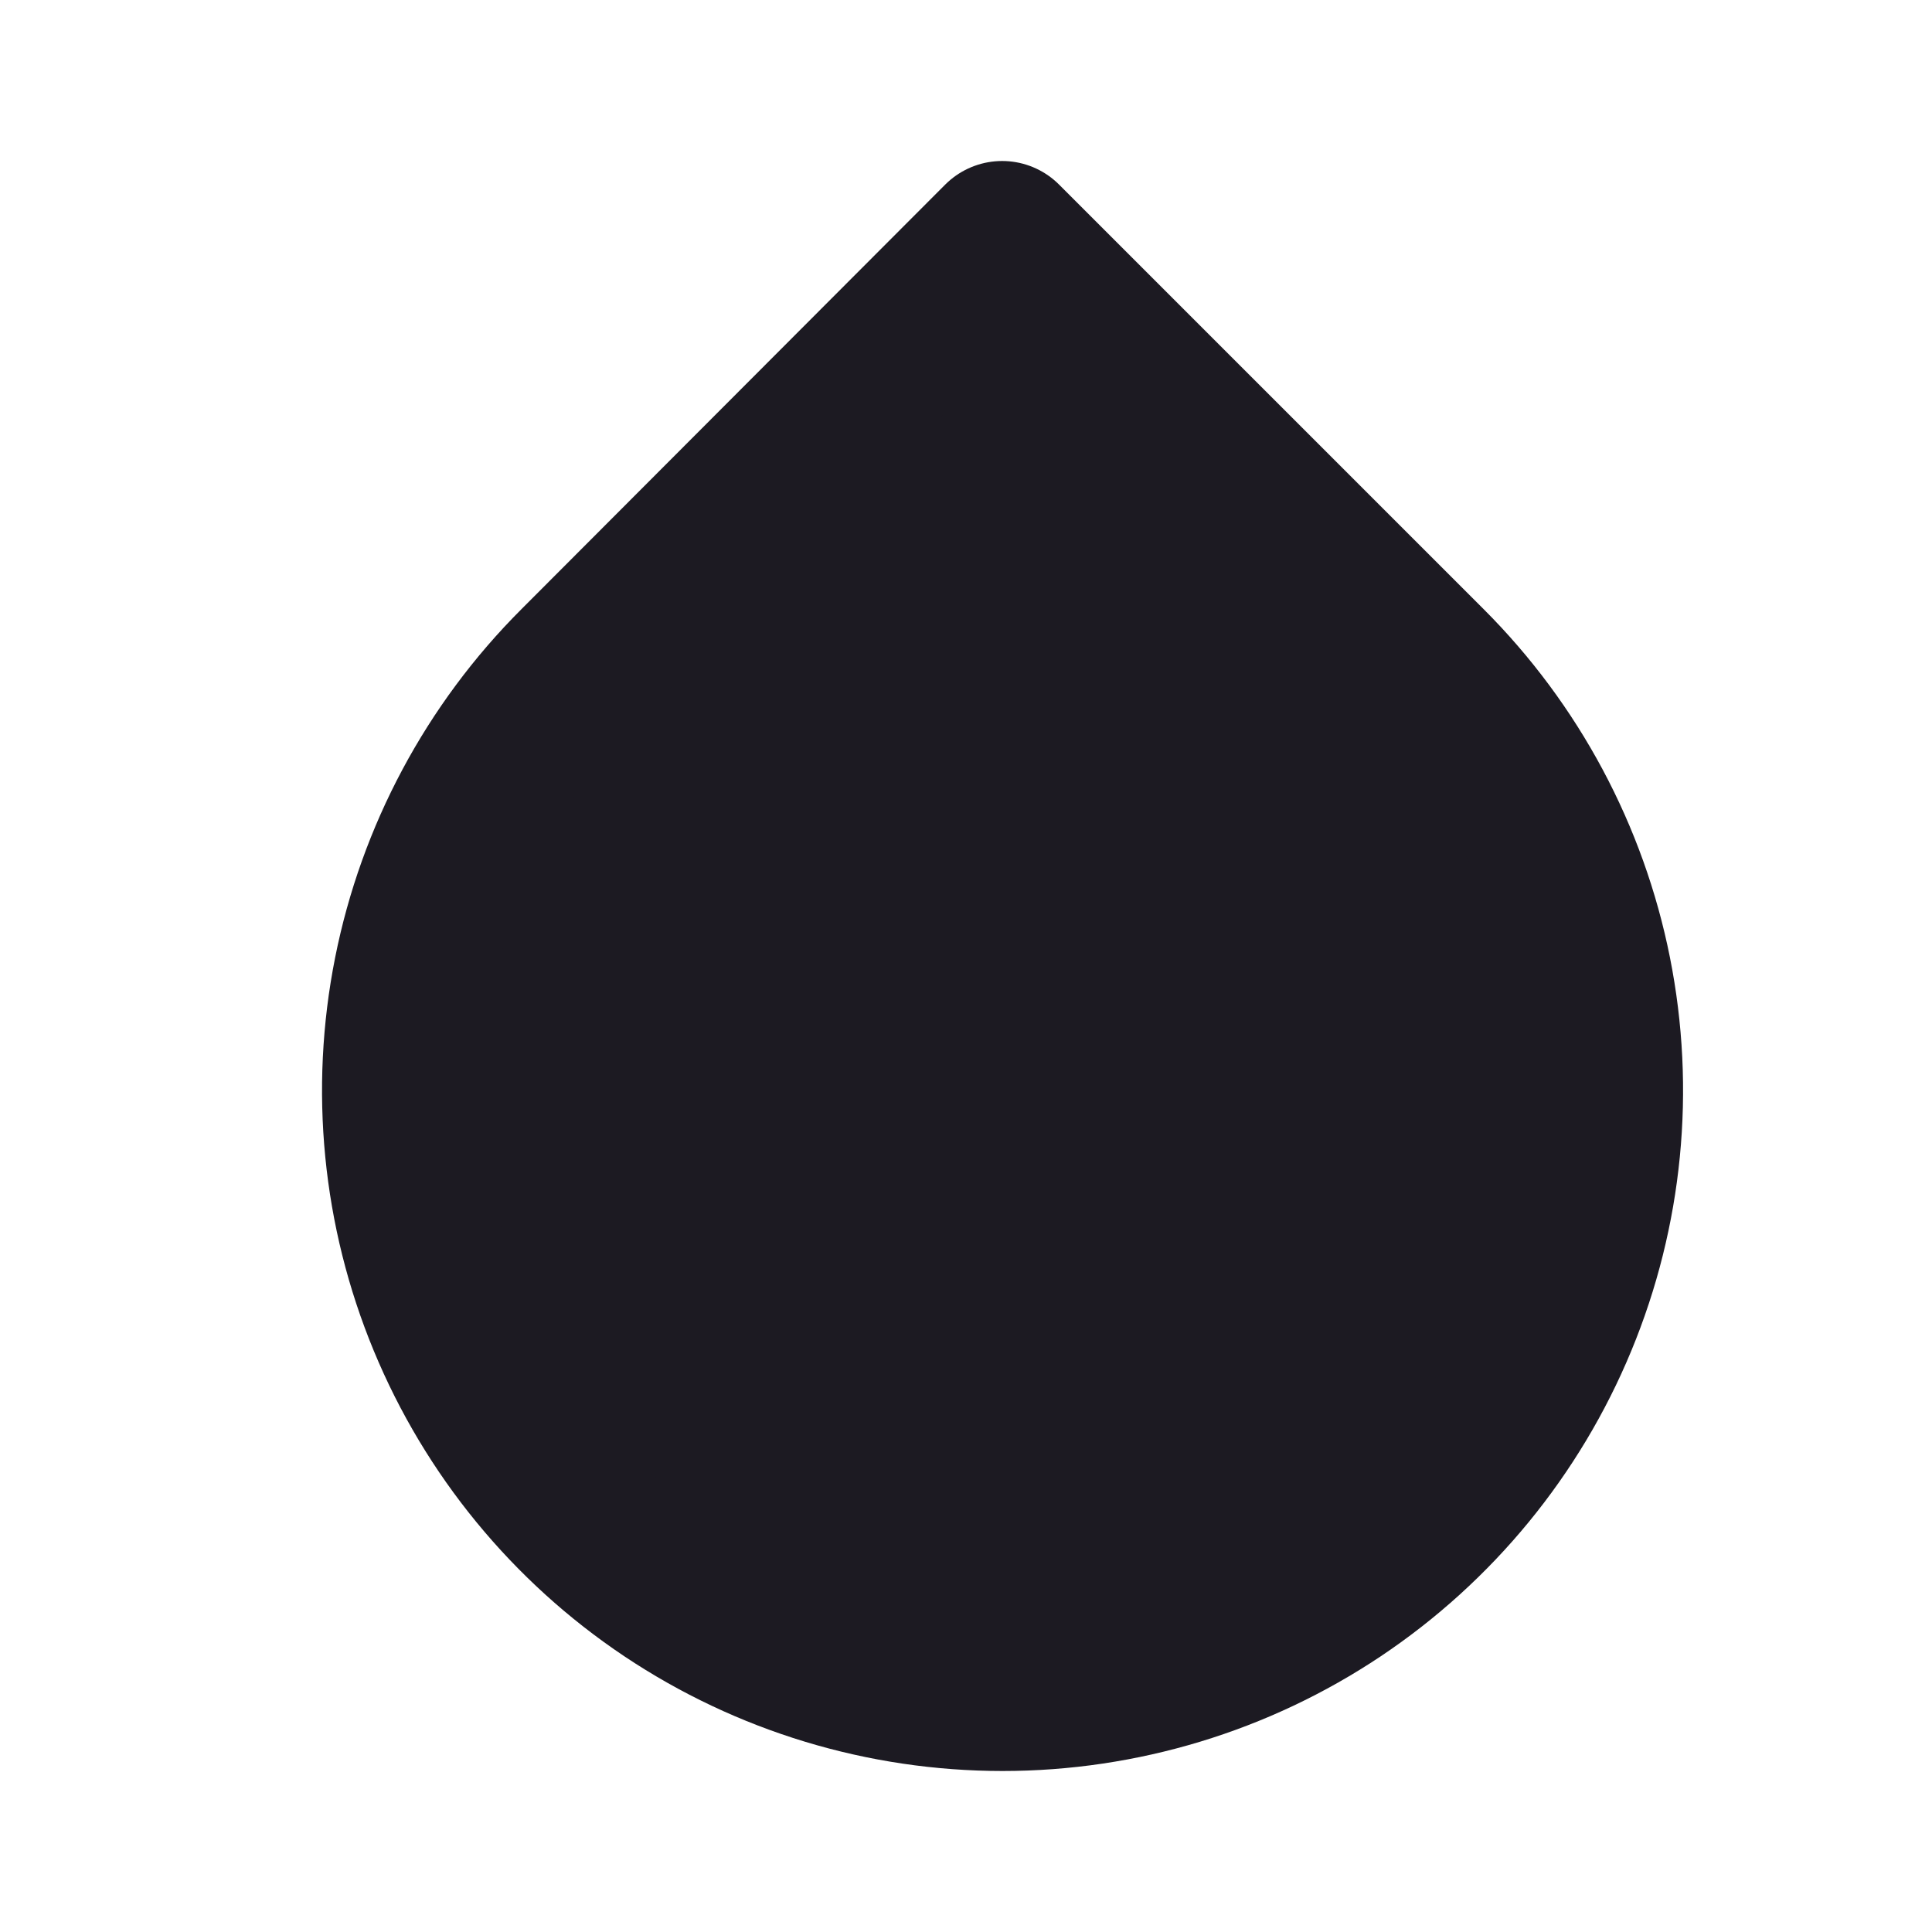
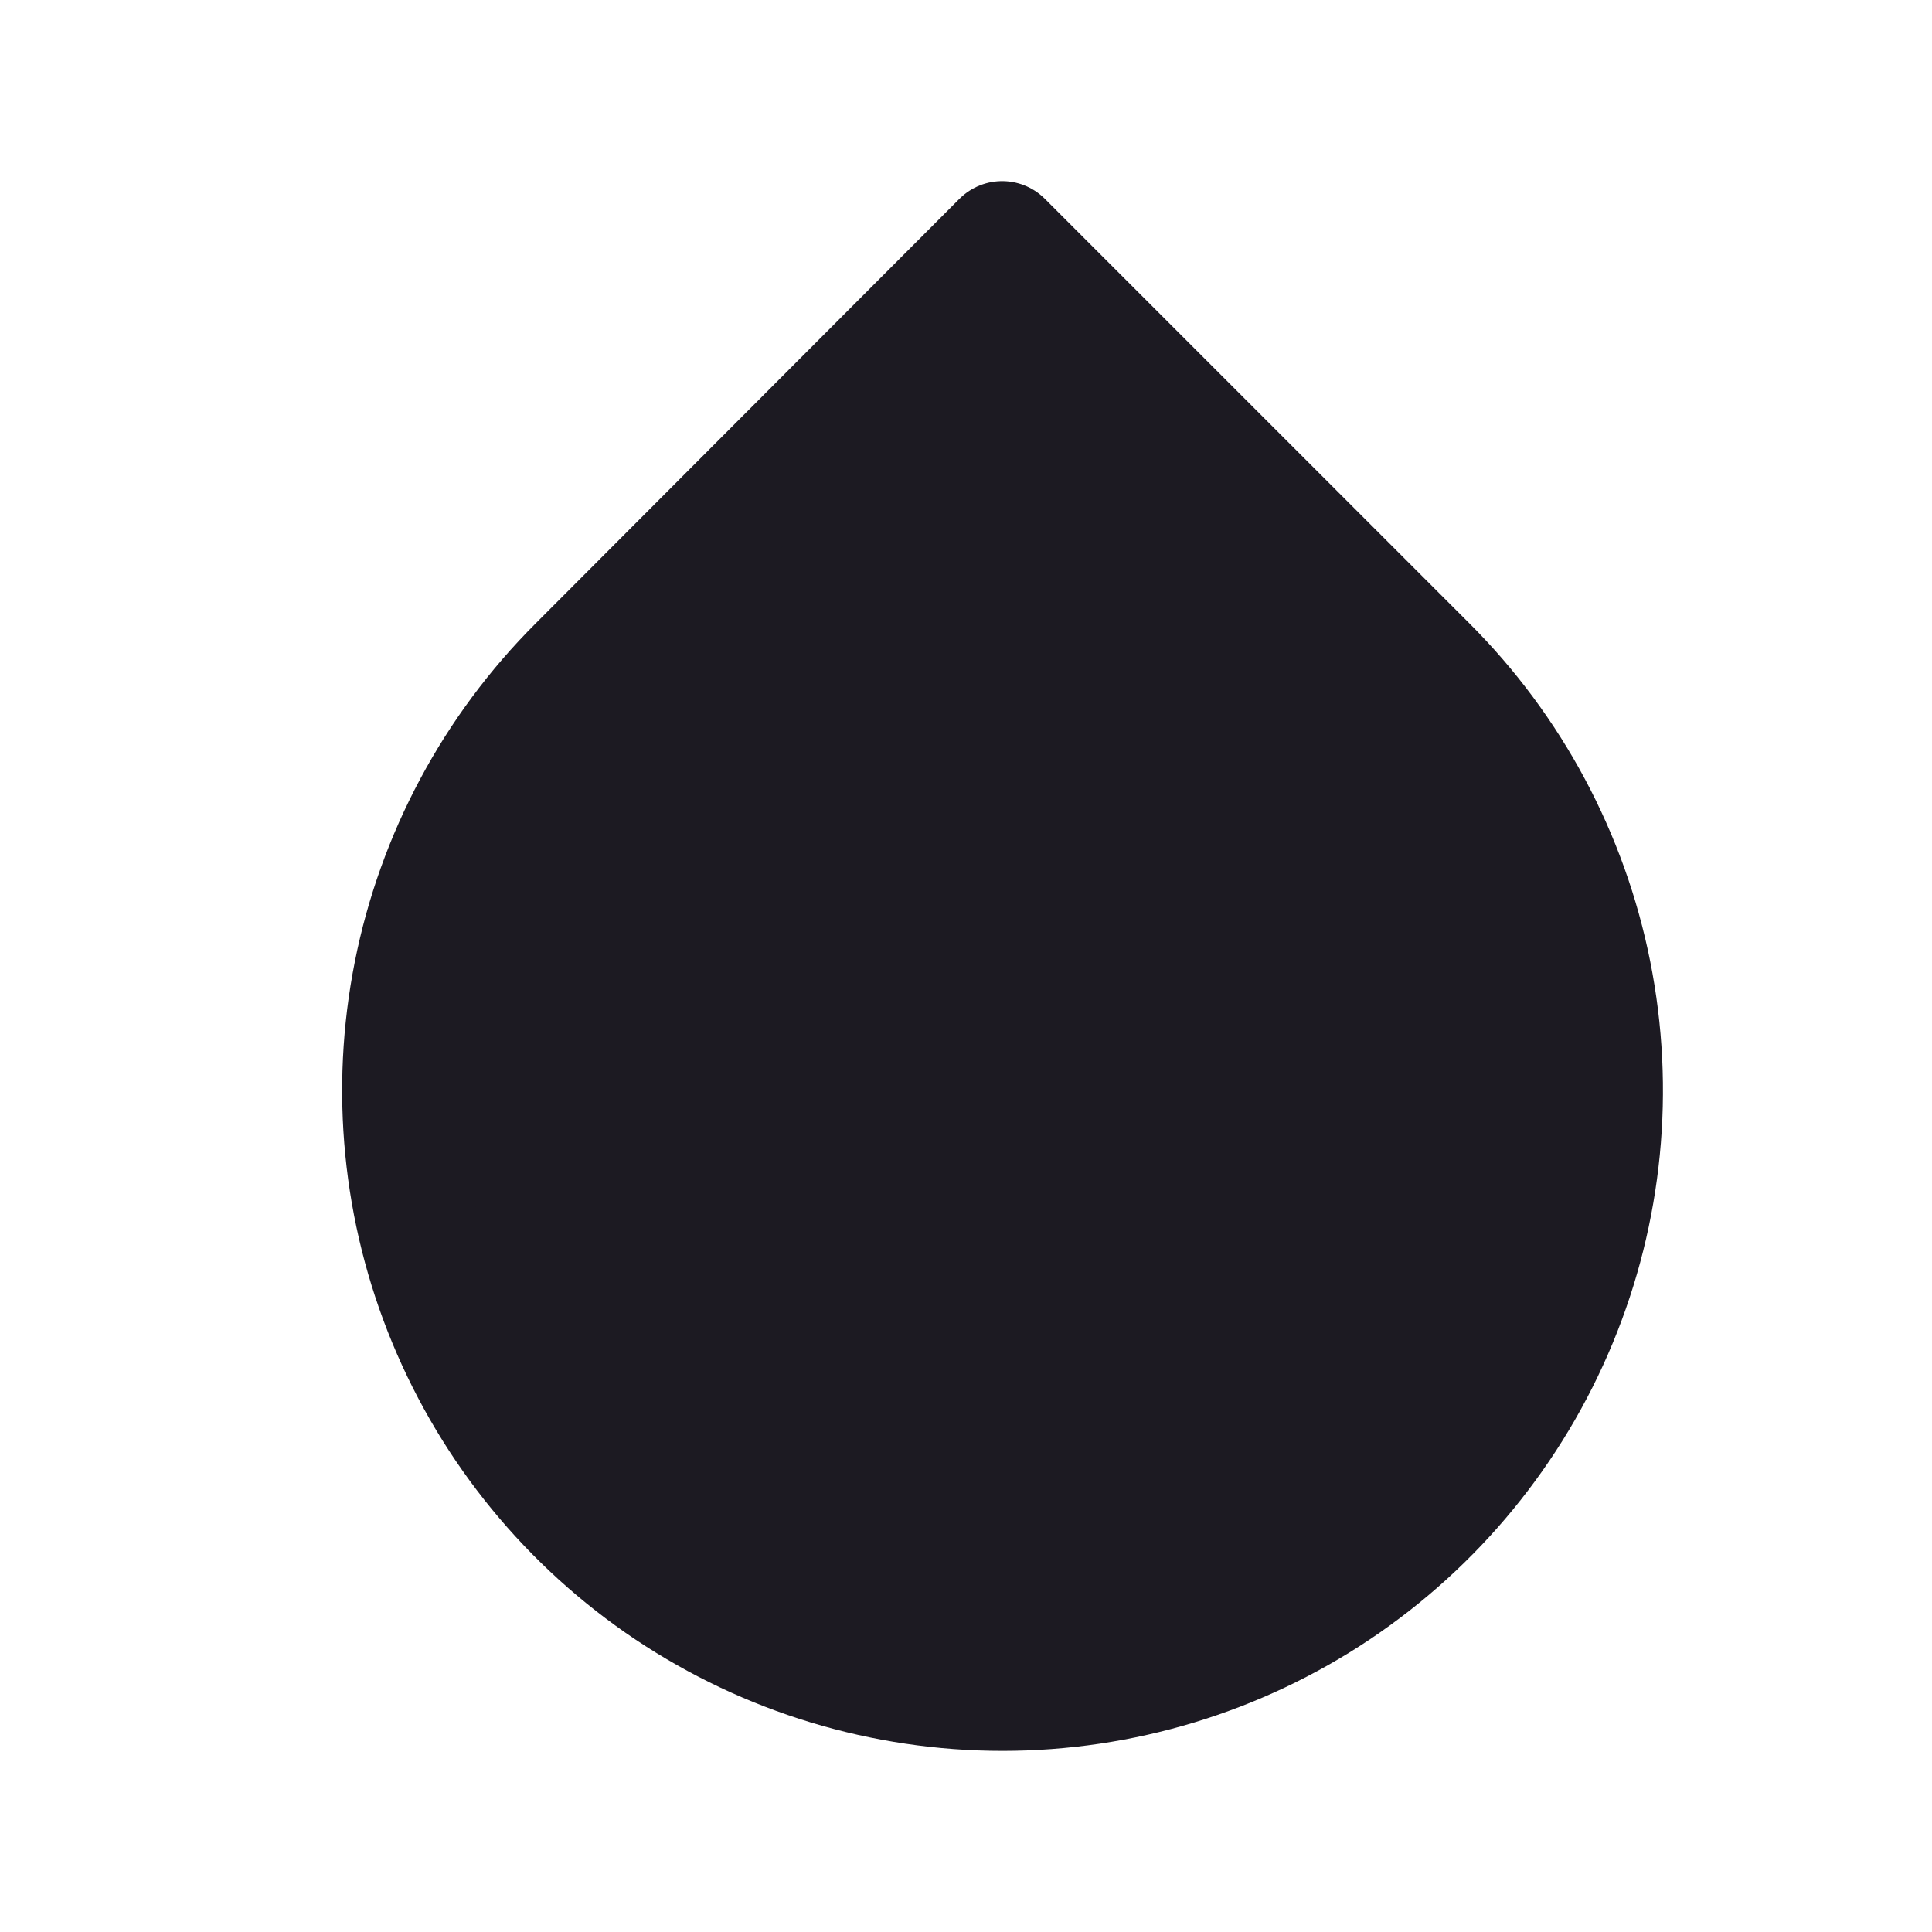
<svg xmlns="http://www.w3.org/2000/svg" width="24" height="24" viewBox="0 0 24 24" fill="none">
-   <path d="M12.449 3L17.723 8.274C18.766 9.316 19.476 10.644 19.764 12.09C20.052 13.536 19.905 15.035 19.341 16.397C18.777 17.76 17.822 18.924 16.596 19.744C15.37 20.563 13.928 21 12.454 21C10.979 21 9.538 20.563 8.312 19.744C7.086 18.924 6.131 17.76 5.567 16.397C5.003 15.035 4.856 13.536 5.144 12.09C5.432 10.644 6.142 9.316 7.185 8.274L12.449 3Z" fill="#1C1A22" stroke="#1C1A22" stroke-width="2" stroke-linecap="round" stroke-linejoin="round" />
+   <path d="M12.449 3L17.723 8.274C18.766 9.316 19.476 10.644 19.764 12.09C20.052 13.536 19.905 15.035 19.341 16.397C18.777 17.76 17.822 18.924 16.596 19.744C15.37 20.563 13.928 21 12.454 21C10.979 21 9.538 20.563 8.312 19.744C7.086 18.924 6.131 17.76 5.567 16.397C5.003 15.035 4.856 13.536 5.144 12.09C5.432 10.644 6.142 9.316 7.185 8.274L12.449 3Z" fill="#1C1A22" stroke="#1C1A22" stroke-width="1.5" stroke-linecap="round" stroke-linejoin="round" />
</svg>
